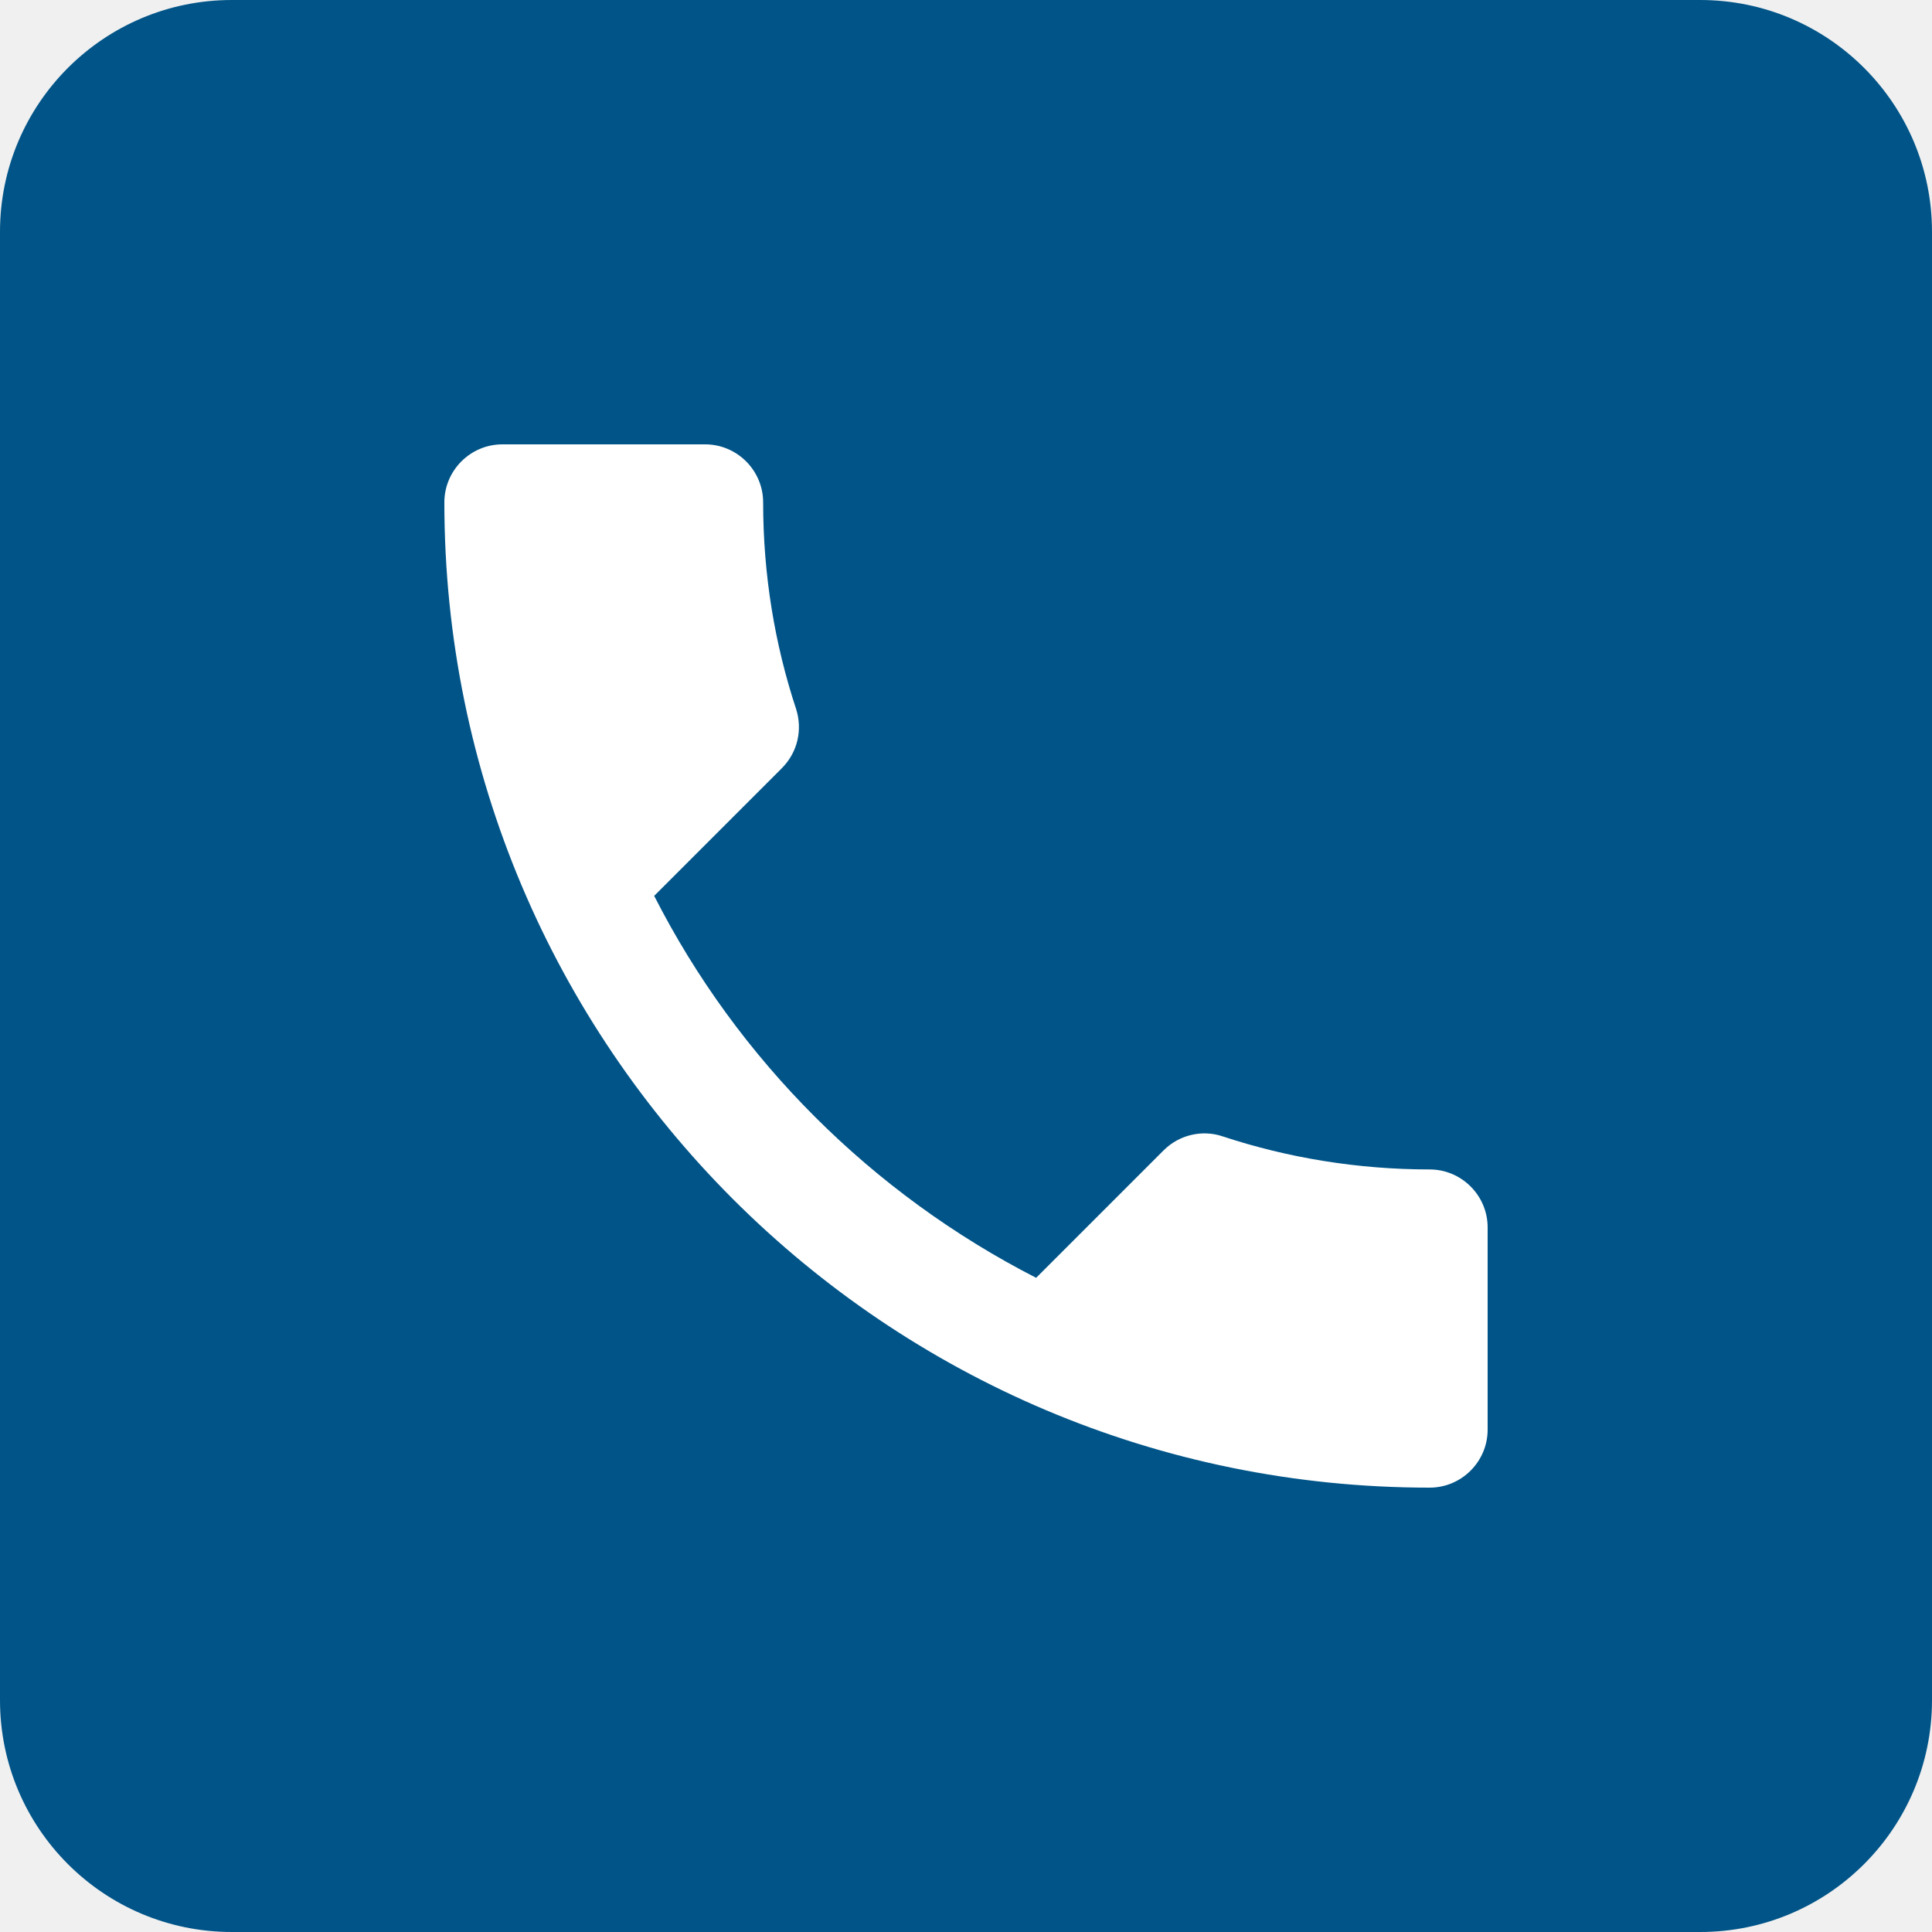
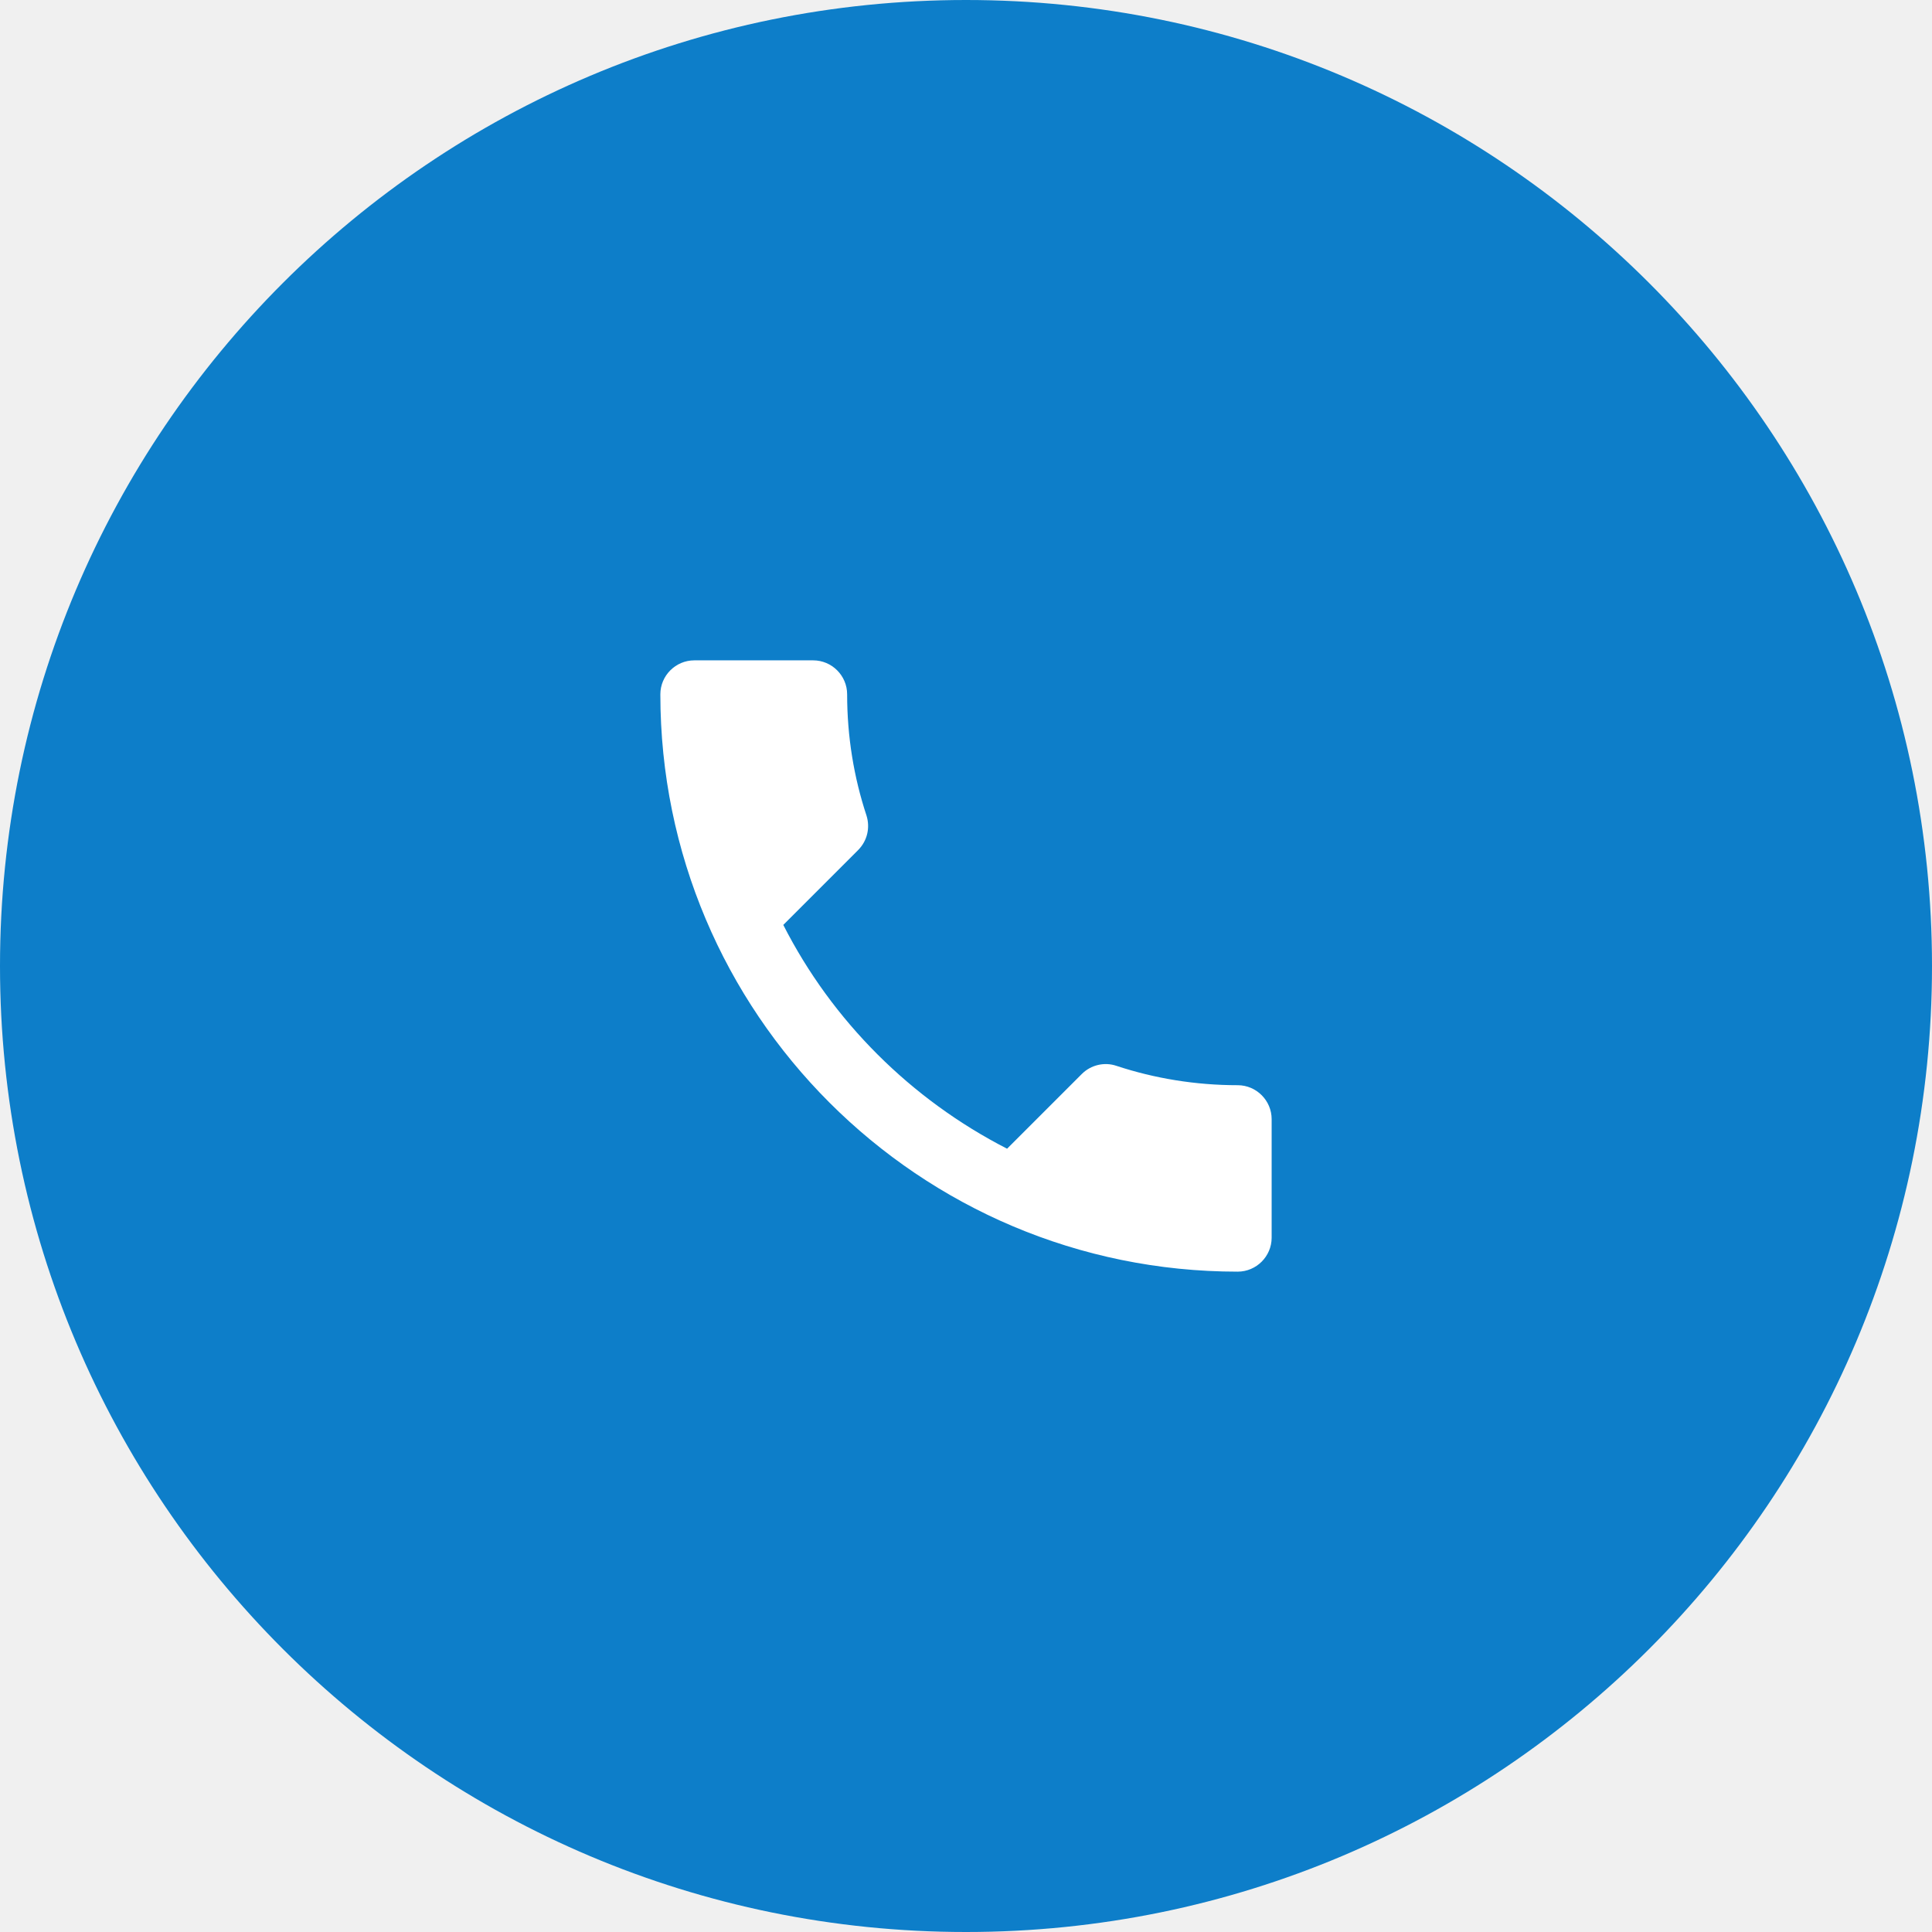
- <svg xmlns="http://www.w3.org/2000/svg" preserveAspectRatio="none" overflow="visible" style="display: block;" width="25" height="25" viewBox="0 0 25 25" fill="none">
+ <svg xmlns="http://www.w3.org/2000/svg" preserveAspectRatio="none" overflow="visible" style="display: block;" width="32" height="32" viewBox="0 0 32 32" fill="none">
  <g id="material-symbols:call">
-     <rect width="25" height="25" rx="3" fill="#005488" />
-     <g transform="translate(3.5,3.5) scale(0.75)">
+     <rect width="32" height="32" rx="16" fill="#0d7ec9" />
+     <g transform="translate(16,16) scale(0.5625) translate(-12,-12)">
      <path d="M6.62 10.79c1.44 2.83 3.76 5.14 6.59 6.59l2.2-2.2c.27-.27.67-.36 1.02-.24 1.12.37 2.33.57 3.57.57.55 0 1 .45 1 1V20c0 .55-.45 1-1 1-9.39 0-17-7.61-17-17 0-.55.45-1 1-1h3.5c.55 0 1 .45 1 1 0 1.25.2 2.45.57 3.57.11.35.03.74-.25 1.02l-2.2 2.2z" fill="white" />
    </g>
  </g>
</svg>
